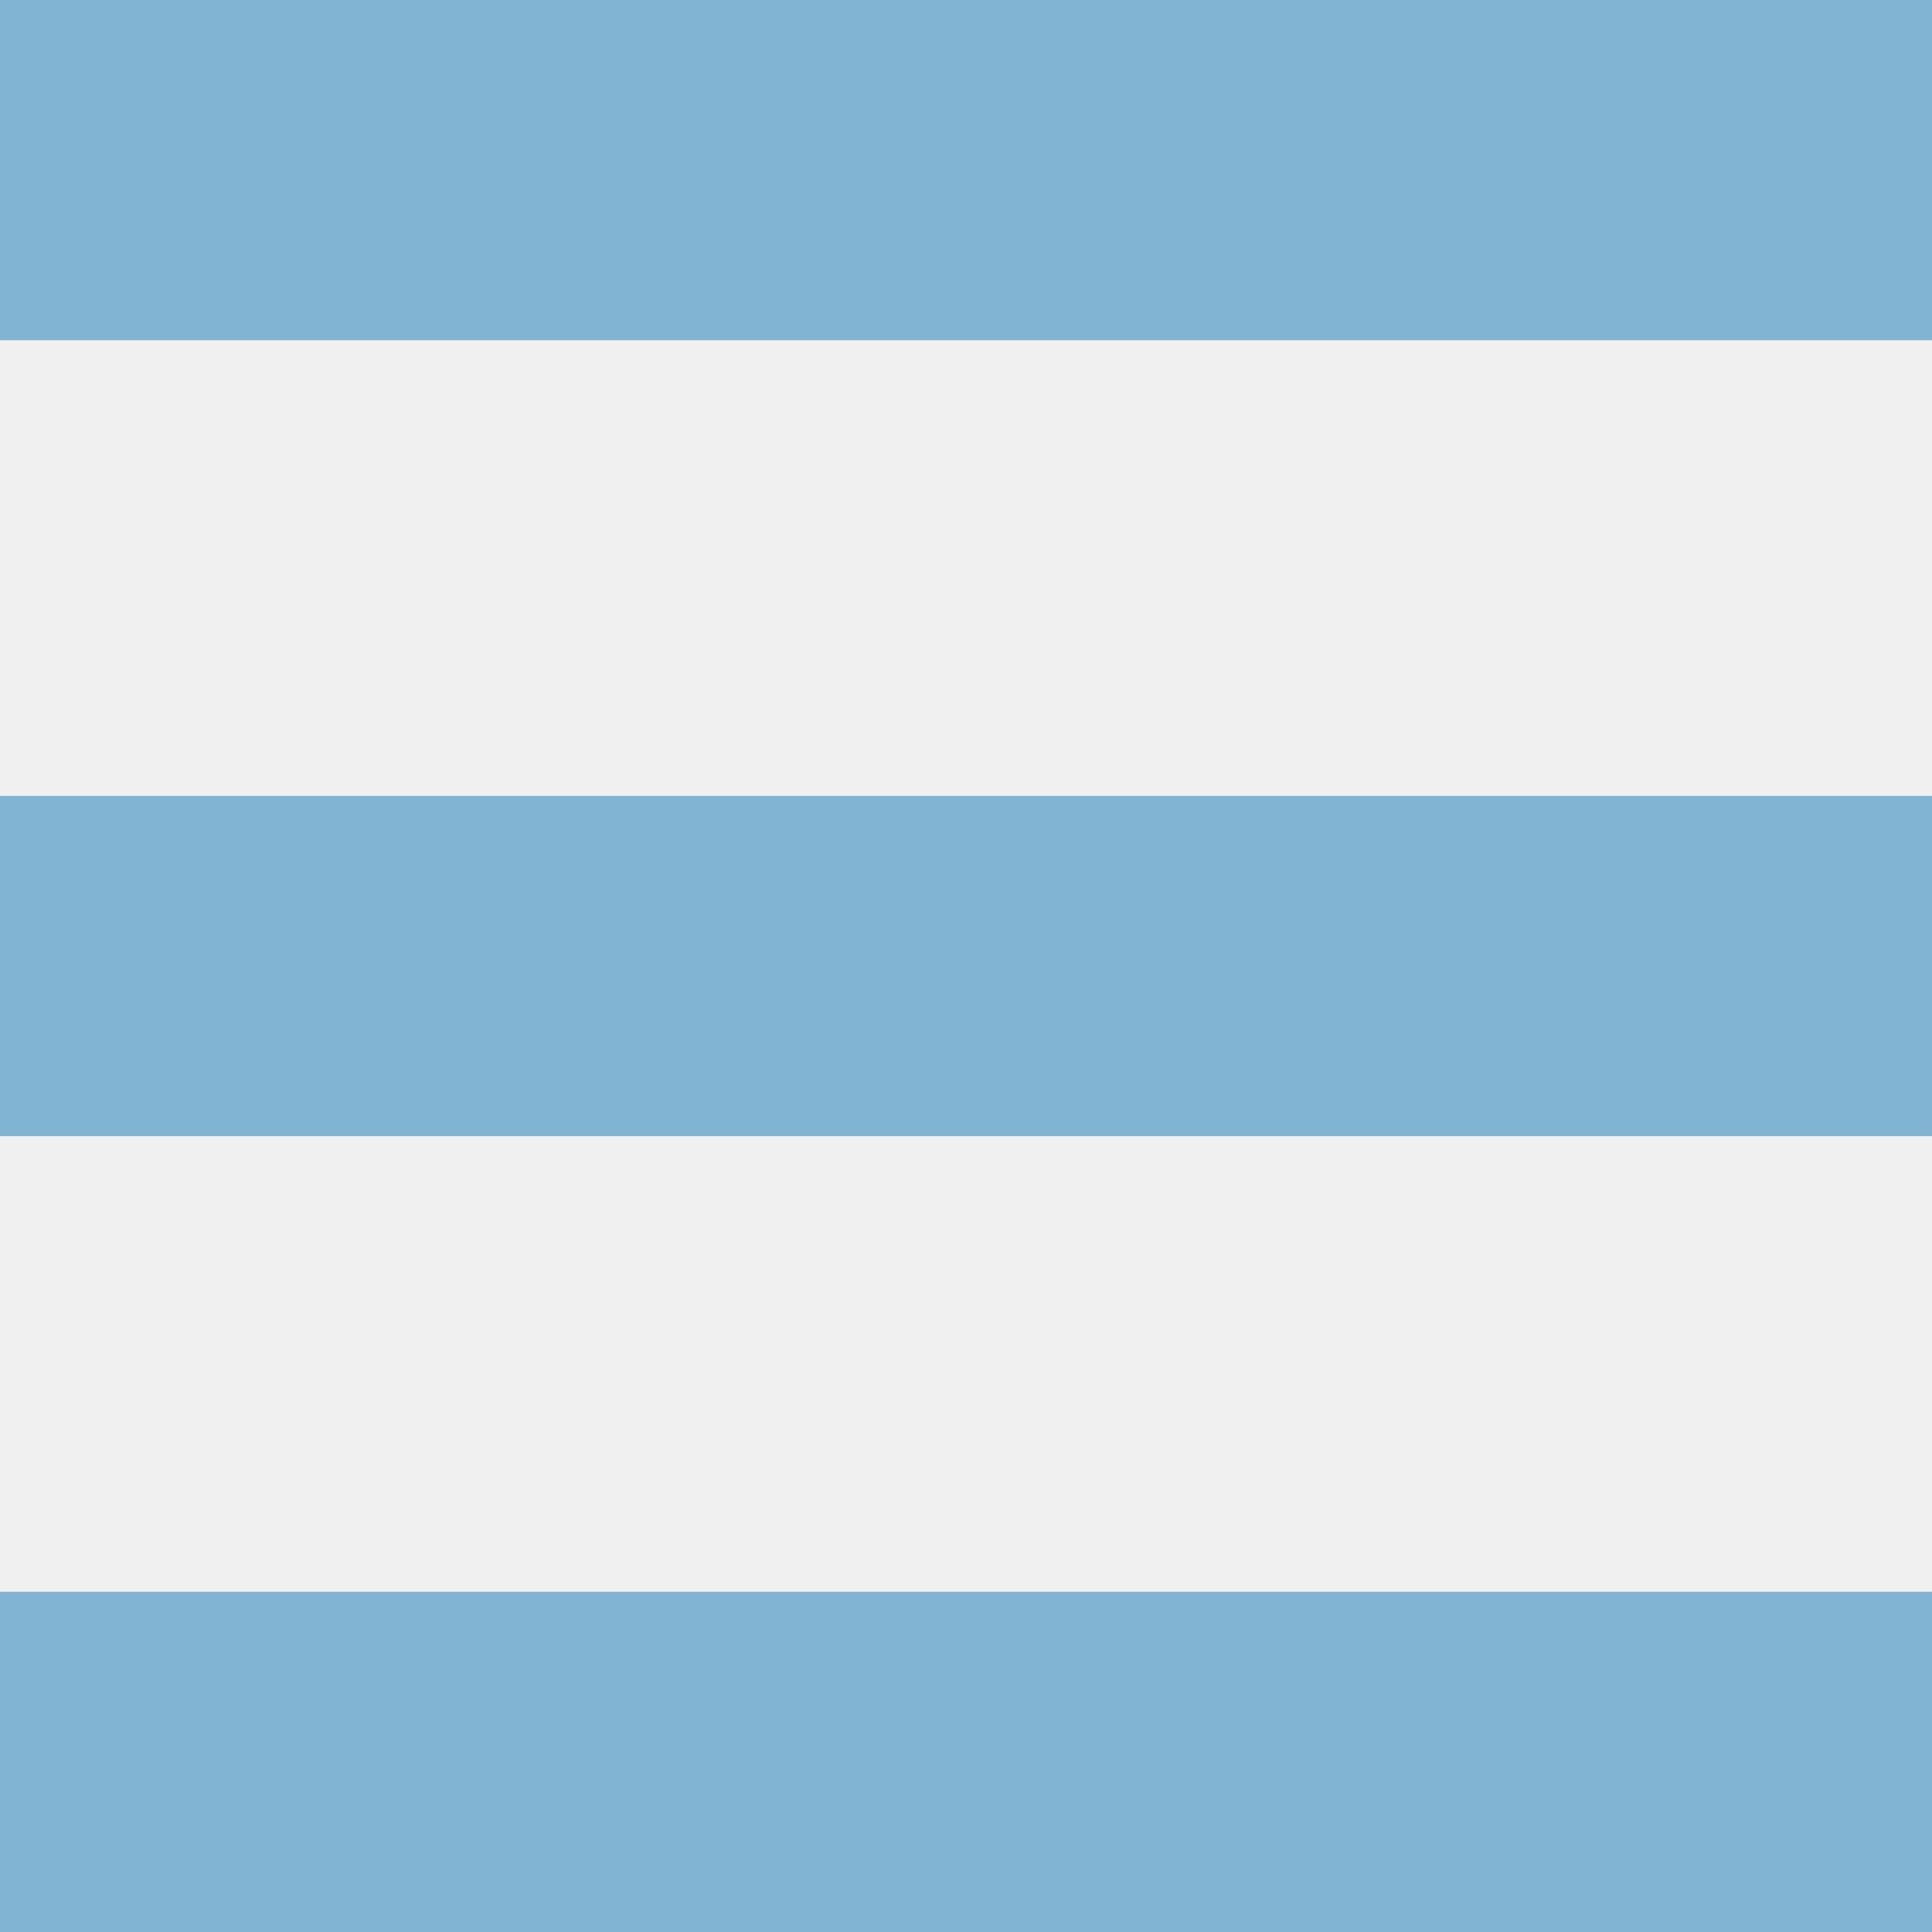
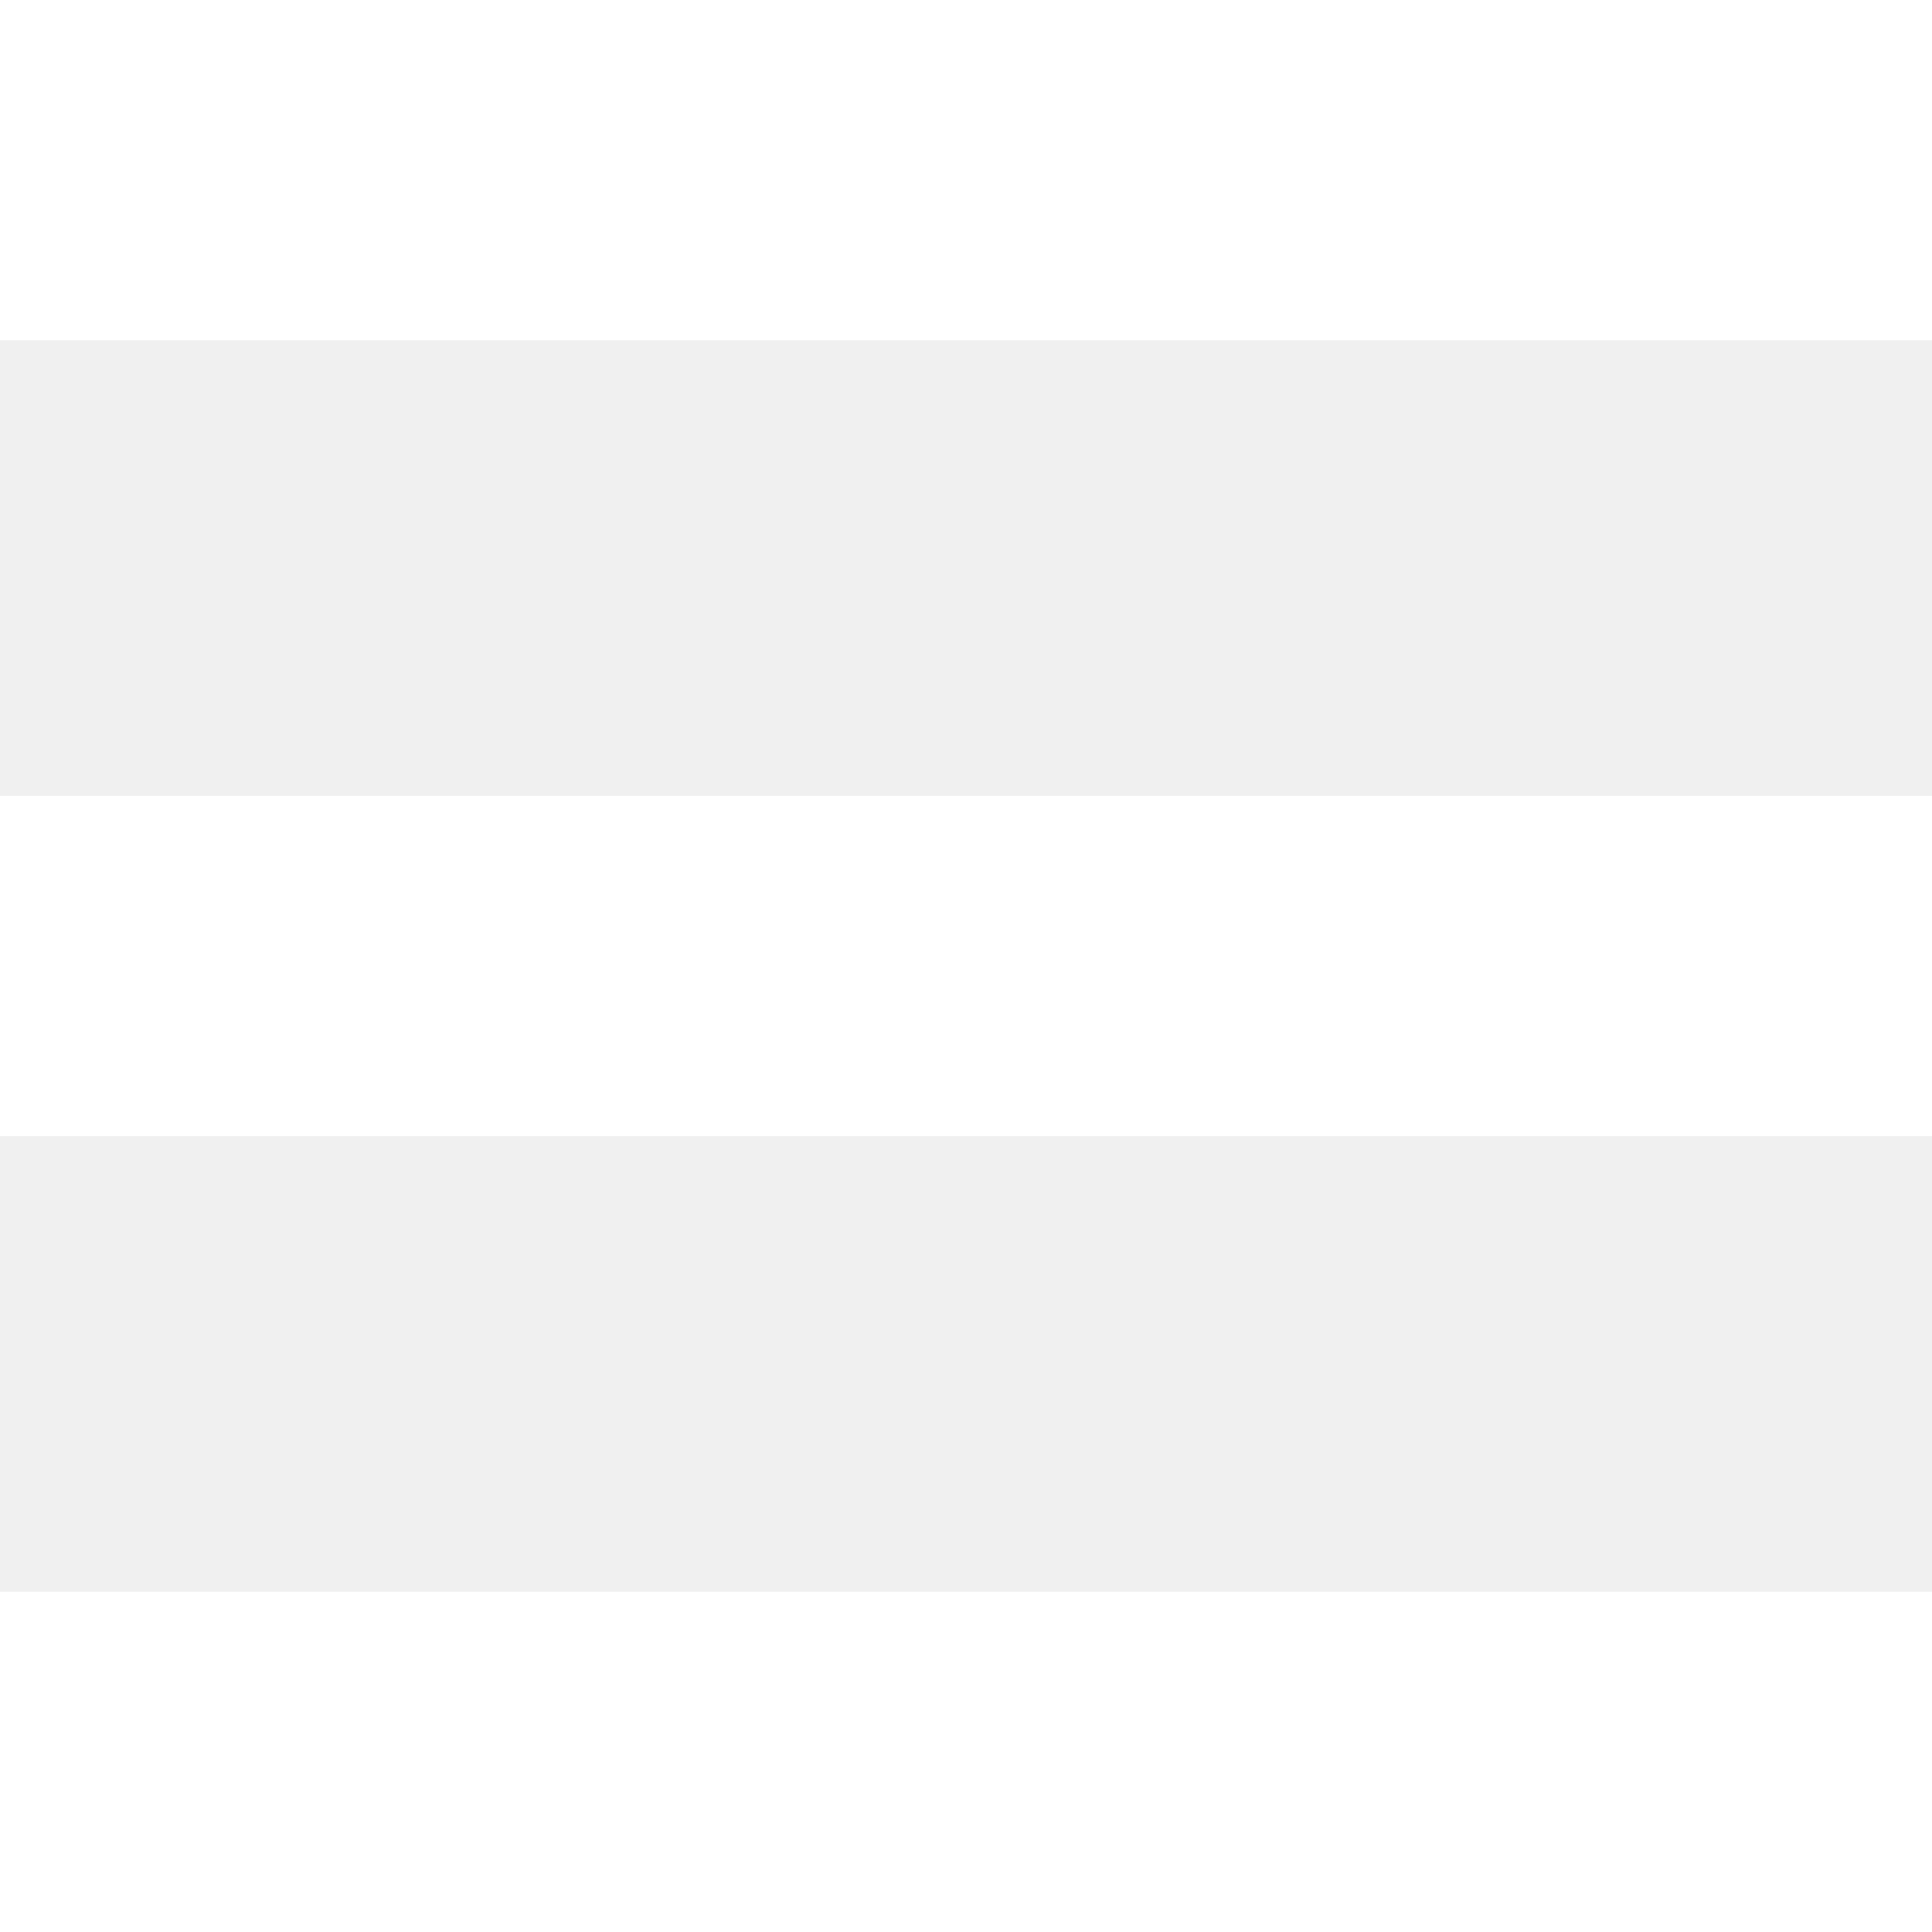
- <svg xmlns="http://www.w3.org/2000/svg" version="1.1" id="Layer_1" x="0px" y="0px" viewBox="-0.64 -30.09 22.26 22.26" style="enable-background:new -0.64 -30.09 22.26 22.26;" xml:space="preserve">
-   <style type="text/css">
- 	.st0{fill:#81B3D2;}
- </style>
-   <rect x="-0.64" y="-20.92" class="st0" width="22.26" height="3.92" />
-   <rect x="-0.64" y="-30.09" class="st0" width="22.26" height="3.92" />
-   <rect x="-0.64" y="-11.75" class="st0" width="22.26" height="3.92" />
+ <svg xmlns="http://www.w3.org/2000/svg" id="Layer_1" data-name="Layer 1" viewBox="0 0 22.26 22.26">
+   <defs>
+     <style>
+       .cls-1 {
+         fill: #fff;
+       }
+     </style>
+   </defs>
+   <rect class="cls-1" y="9.17" width="22.26" height="3.92" />
+   <rect class="cls-1" width="22.26" height="3.92" />
+   <rect class="cls-1" y="18.34" width="22.26" height="3.92" />
</svg>
